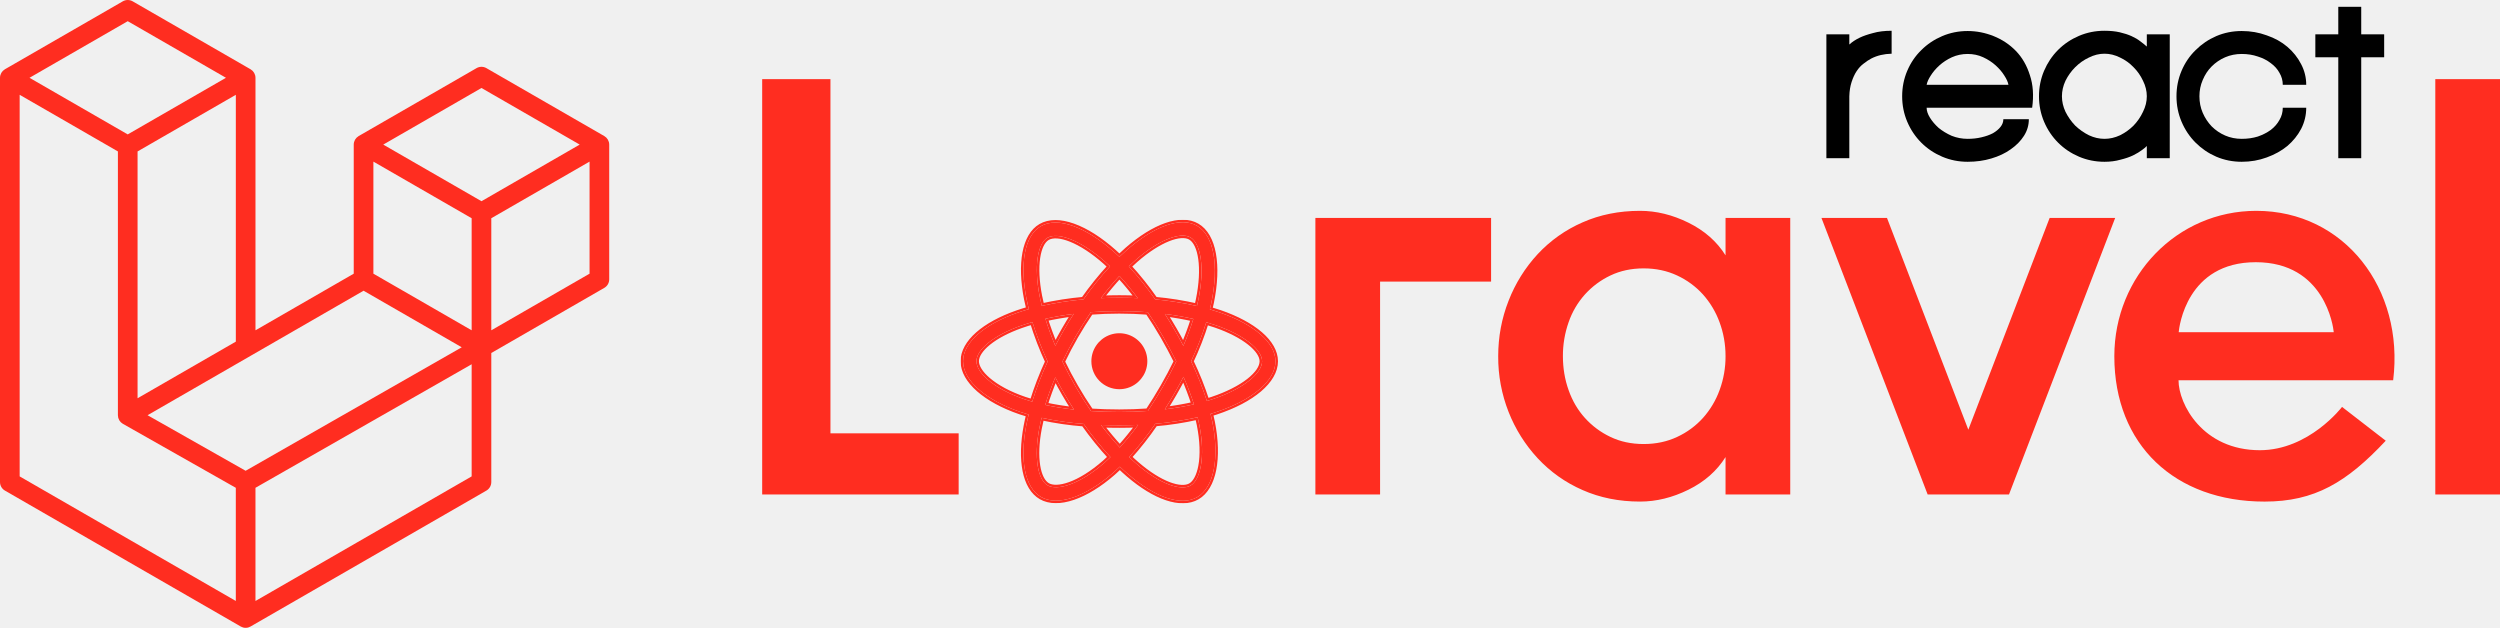
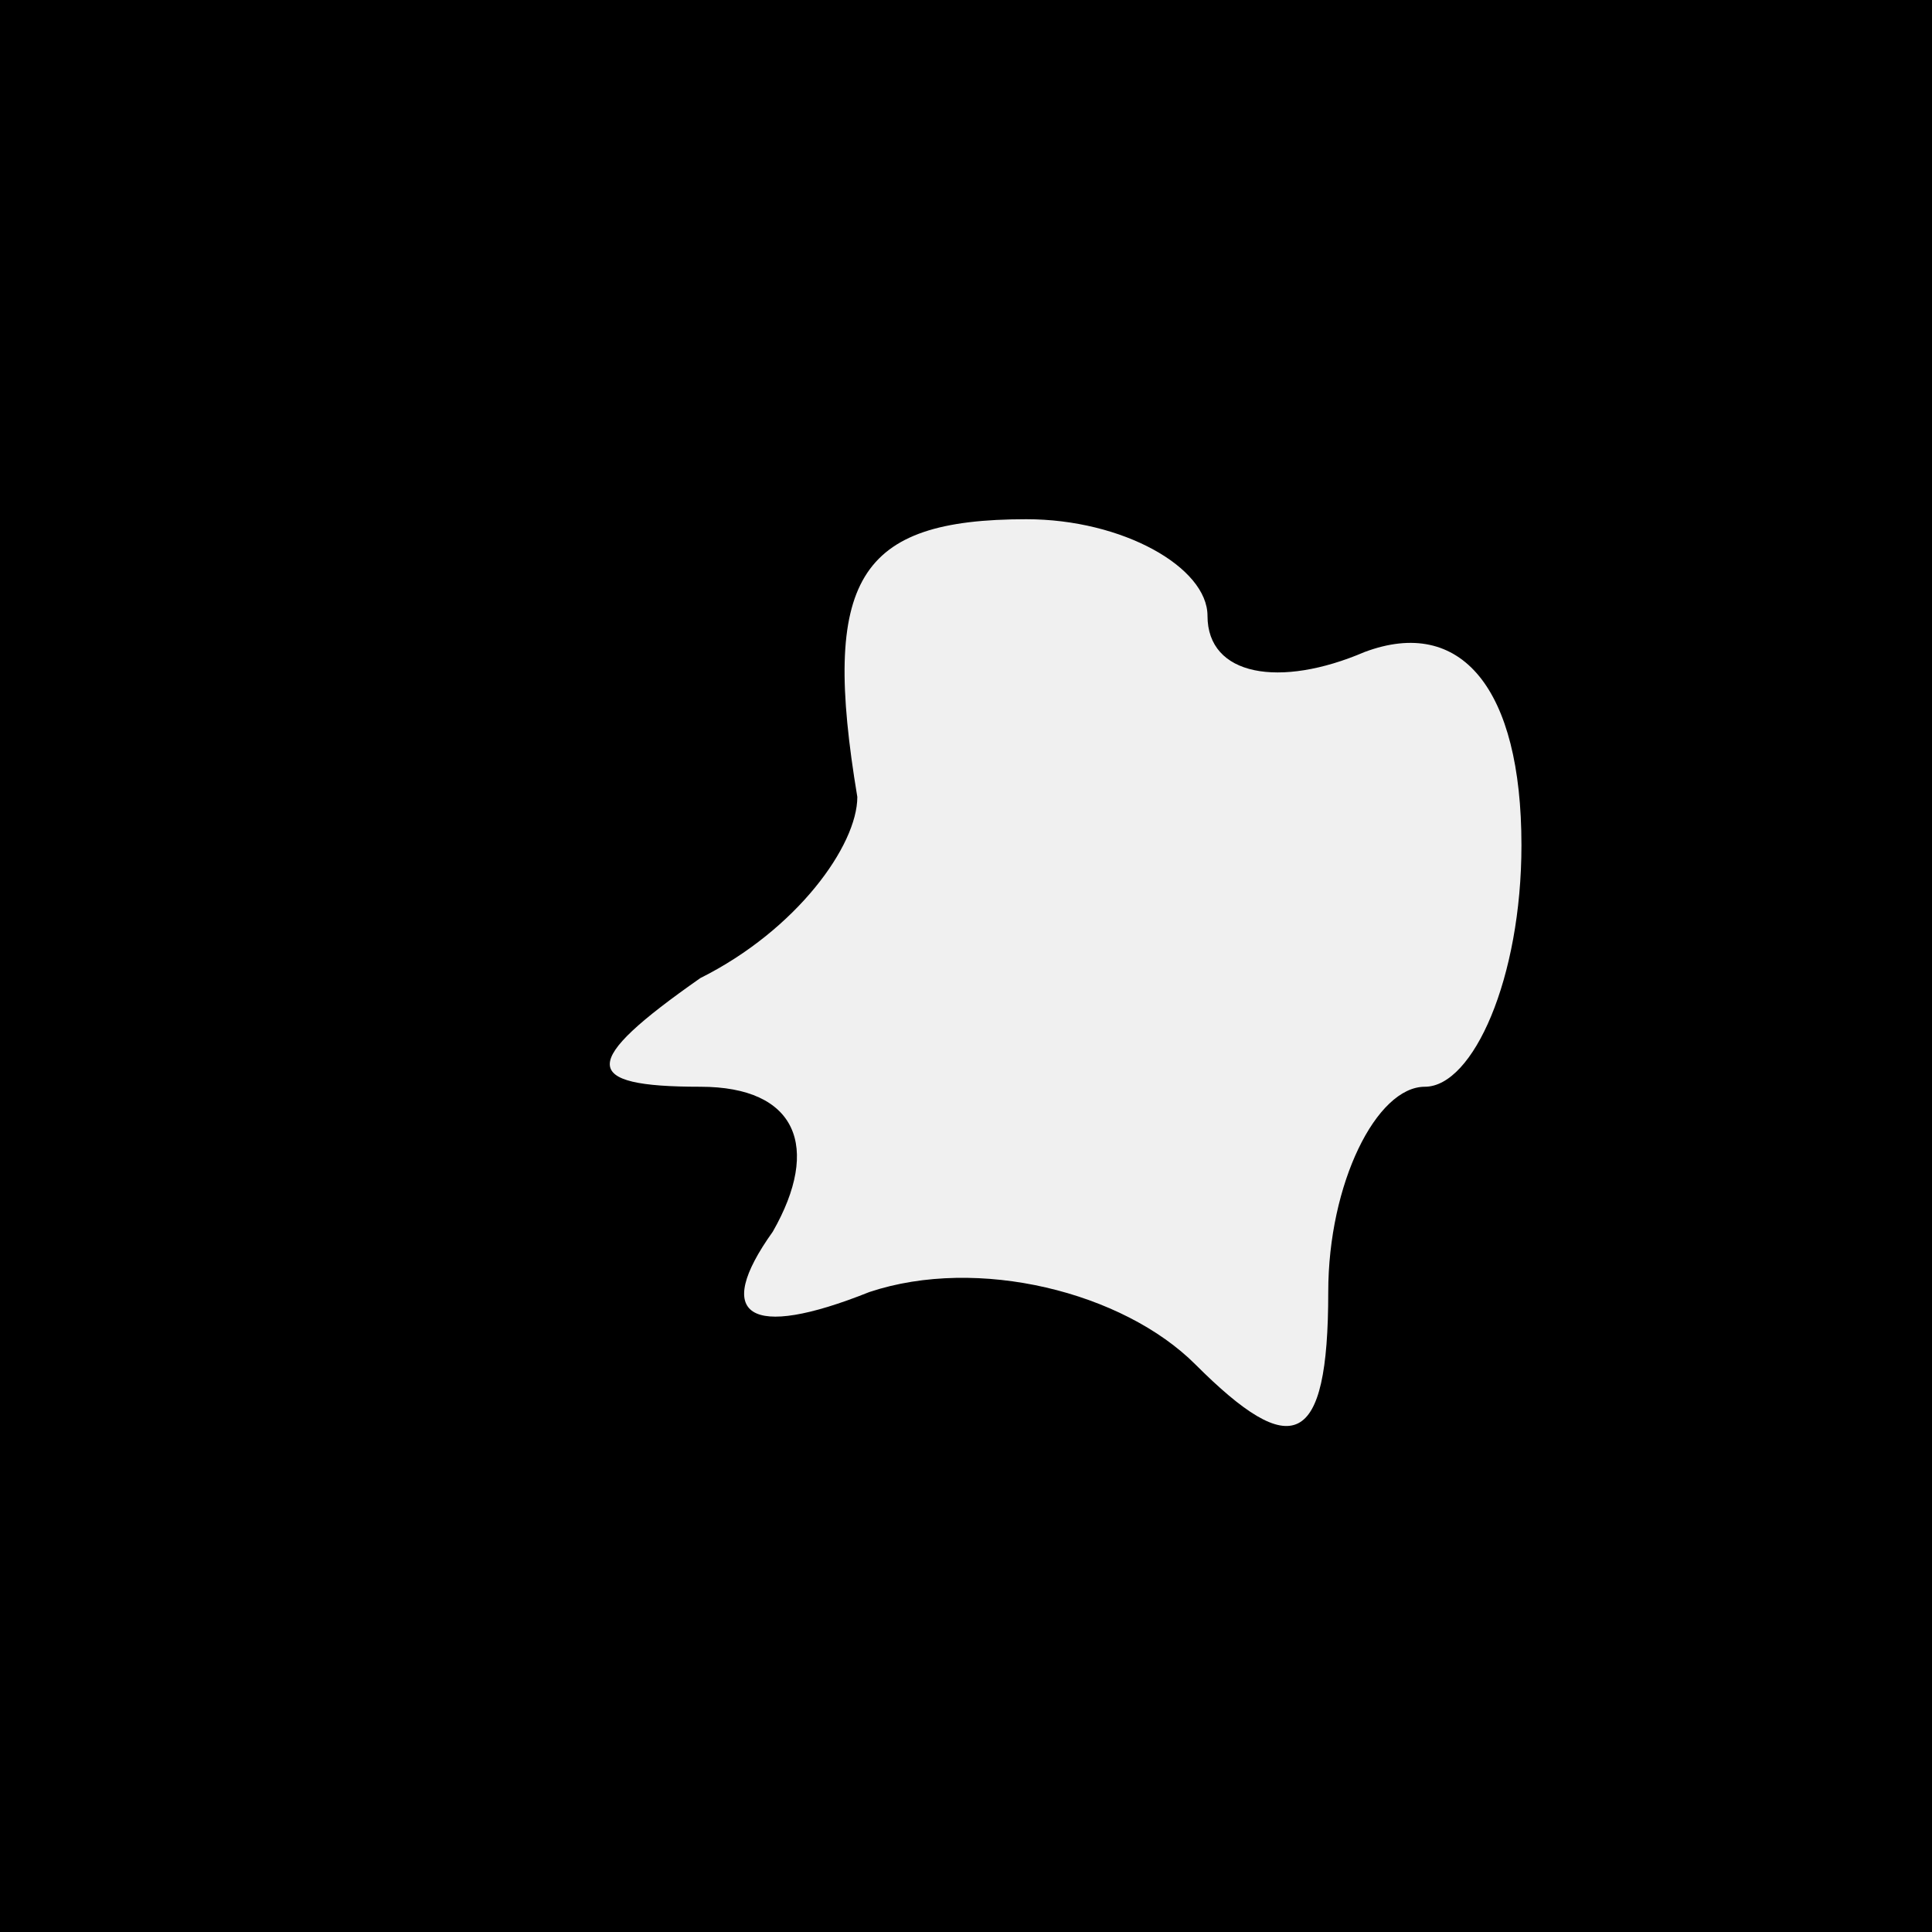
- <svg xmlns="http://www.w3.org/2000/svg" width="1991" height="500" viewBox="0 0 1991 500" fill="none">
-   <mask id="path-1-outside-1_1_7" maskUnits="userSpaceOnUse" x="765" y="175" width="253" height="226" fill="black">
-     <rect fill="white" x="765" y="175" width="253" height="226" />
-     <path d="M971.537 248.894C968.887 247.988 966.217 247.145 963.529 246.365C963.975 244.551 964.386 242.726 964.763 240.892C970.827 211.403 966.862 187.646 953.33 179.825C940.374 172.321 919.125 180.141 897.69 198.84C895.582 200.685 893.518 202.585 891.496 204.541C890.149 203.242 888.767 201.97 887.35 200.727C864.884 180.732 842.365 172.31 828.849 180.157C815.893 187.677 812.042 210.009 817.499 237.958C818.045 240.722 818.658 243.474 819.339 246.214C816.152 247.121 813.073 248.09 810.13 249.117C783.823 258.316 767 272.739 767 287.696C767 303.15 785.056 318.646 812.488 328.042C814.713 328.799 816.959 329.502 819.225 330.152C818.489 333.085 817.838 336.051 817.271 339.05C812.089 366.518 816.131 388.321 829.062 395.795C842.417 403.511 864.822 395.582 886.661 376.458C888.389 374.945 890.116 373.347 891.844 371.664C894.027 373.775 896.273 375.824 898.581 377.811C919.726 396.043 940.607 403.408 953.517 395.914C966.862 388.171 971.2 364.746 965.566 336.246C965.134 334.07 964.637 331.848 964.074 329.582C965.649 329.115 967.192 328.633 968.702 328.136C997.206 318.667 1015.78 303.358 1015.78 287.711C1015.76 272.682 998.403 258.165 971.537 248.894ZM904.681 206.873C923.043 190.854 940.208 184.531 948.033 189.05C956.362 193.865 959.601 213.279 954.367 238.741C954.021 240.399 953.648 242.053 953.247 243.701C942.289 241.208 931.177 239.449 919.985 238.435C913.577 229.204 906.553 220.417 898.959 212.133C900.818 210.33 902.722 208.576 904.671 206.873H904.681ZM840.453 300.476C842.702 304.829 845.053 309.129 847.507 313.376C850.005 317.708 852.608 321.977 855.317 326.182C847.616 325.345 839.963 324.111 832.389 322.487C834.586 315.376 837.292 307.991 840.453 300.476ZM840.453 275.429C837.343 268.074 834.711 260.84 832.55 253.853C839.65 252.262 847.216 250.962 855.104 249.977C852.461 254.102 849.918 258.288 847.475 262.534C845.033 266.781 842.687 271.079 840.437 275.429H840.453ZM846.102 287.955C849.377 281.124 852.905 274.425 856.685 267.857C860.461 261.292 864.481 254.878 868.745 248.614C876.146 248.054 883.733 247.759 891.398 247.759C899.063 247.759 906.697 248.054 914.093 248.619C918.311 254.869 922.307 261.261 926.08 267.795C929.853 274.328 933.427 280.996 936.803 287.799C933.472 294.654 929.906 301.381 926.106 307.981C922.336 314.545 918.363 320.978 914.186 327.281C906.801 327.799 899.156 328.084 891.382 328.084C883.609 328.084 876.109 327.84 868.859 327.369C864.564 321.084 860.511 314.642 856.7 308.043C852.89 301.444 849.352 294.748 846.087 287.955H846.102ZM935.305 313.303C937.81 308.957 940.215 304.553 942.519 300.093C945.678 307.255 948.467 314.576 950.874 322.025C943.21 323.751 935.462 325.074 927.661 325.99C930.293 321.813 932.842 317.584 935.305 313.303ZM942.416 275.434C940.121 271.063 937.736 266.744 935.258 262.477C932.84 258.269 930.319 254.113 927.697 250.008C935.632 251.013 943.245 252.35 950.381 253.983C948.087 261.262 945.428 268.421 942.416 275.434ZM891.502 219.747C896.677 225.401 901.563 231.314 906.143 237.461C896.347 236.994 886.545 236.994 876.736 237.461C881.572 231.066 886.521 225.131 891.502 219.747ZM834.198 189.366C842.521 184.536 860.924 191.439 880.323 208.682C881.561 209.786 882.81 210.941 884.054 212.139C876.422 220.421 869.348 229.201 862.878 238.42C851.711 239.426 840.621 241.157 829.678 243.602C829.046 241.059 828.476 238.499 827.968 235.922C823.278 211.962 826.382 193.901 834.198 189.366ZM822.065 319.89C819.992 319.299 817.945 318.658 815.924 317.967C803.796 313.821 793.779 308.411 786.901 302.518C780.744 297.237 777.624 291.966 777.624 287.696C777.624 278.621 791.13 267.043 813.654 259.191C816.483 258.207 819.337 257.307 822.215 256.491C825.561 267.242 829.612 277.759 834.343 287.976C829.555 298.333 825.454 308.994 822.065 319.89ZM879.659 368.436C870.004 376.894 860.333 382.89 851.808 385.911C844.148 388.622 838.048 388.7 834.363 386.569C826.517 382.035 823.252 364.523 827.704 341.035C828.232 338.271 828.837 335.507 829.518 332.743C840.57 335.124 851.771 336.75 863.044 337.609C869.577 346.876 876.71 355.706 884.396 364.041C882.852 365.559 881.271 367.021 879.659 368.436ZM891.797 356.402C886.76 350.955 881.732 344.927 876.83 338.449C881.594 338.636 886.445 338.729 891.382 338.729C896.451 338.729 901.468 338.62 906.412 338.397C901.849 344.643 896.971 350.652 891.797 356.402ZM956.331 371.219C954.849 379.221 951.869 384.559 948.184 386.694C940.342 391.244 923.577 385.331 905.5 369.736C903.427 367.954 901.354 366.041 899.244 364.036C906.781 355.668 913.747 346.803 920.094 337.501C931.429 336.54 942.685 334.8 953.781 332.292C954.289 334.344 954.738 336.355 955.128 338.325C957.621 350.918 957.979 362.31 956.331 371.219ZM965.349 318.024C963.991 318.475 962.591 318.911 961.171 319.336C957.692 308.535 953.483 297.983 948.572 287.753C953.299 277.659 957.343 267.26 960.679 256.626C963.224 257.367 965.696 258.145 968.075 258.969C991.096 266.908 1005.14 278.663 1005.14 287.696C1005.14 297.335 989.971 309.846 965.349 318.024Z" />
-   </mask>
-   <path d="M971.537 248.894C968.887 247.988 966.217 247.145 963.529 246.365C963.975 244.551 964.386 242.726 964.763 240.892C970.827 211.403 966.862 187.646 953.33 179.825C940.374 172.321 919.125 180.141 897.69 198.84C895.582 200.685 893.518 202.585 891.496 204.541C890.149 203.242 888.767 201.97 887.35 200.727C864.884 180.732 842.365 172.31 828.849 180.157C815.893 187.677 812.042 210.009 817.499 237.958C818.045 240.722 818.658 243.474 819.339 246.214C816.152 247.121 813.073 248.09 810.13 249.117C783.823 258.316 767 272.739 767 287.696C767 303.15 785.056 318.646 812.488 328.042C814.713 328.799 816.959 329.502 819.225 330.152C818.489 333.085 817.838 336.051 817.271 339.05C812.089 366.518 816.131 388.321 829.062 395.795C842.417 403.511 864.822 395.582 886.661 376.458C888.389 374.945 890.116 373.347 891.844 371.664C894.027 373.775 896.273 375.824 898.581 377.811C919.726 396.043 940.607 403.408 953.517 395.914C966.862 388.171 971.2 364.746 965.566 336.246C965.134 334.07 964.637 331.848 964.074 329.582C965.649 329.115 967.192 328.633 968.702 328.136C997.206 318.667 1015.78 303.358 1015.78 287.711C1015.76 272.682 998.403 258.165 971.537 248.894ZM904.681 206.873C923.043 190.854 940.208 184.531 948.033 189.05C956.362 193.865 959.601 213.279 954.367 238.741C954.021 240.399 953.648 242.053 953.247 243.701C942.289 241.208 931.177 239.449 919.985 238.435C913.577 229.204 906.553 220.417 898.959 212.133C900.818 210.33 902.722 208.576 904.671 206.873H904.681ZM840.453 300.476C842.702 304.829 845.053 309.129 847.507 313.376C850.005 317.708 852.608 321.977 855.317 326.182C847.616 325.345 839.963 324.111 832.389 322.487C834.586 315.376 837.292 307.991 840.453 300.476ZM840.453 275.429C837.343 268.074 834.711 260.84 832.55 253.853C839.65 252.262 847.216 250.962 855.104 249.977C852.461 254.102 849.918 258.288 847.475 262.534C845.033 266.781 842.687 271.079 840.437 275.429H840.453ZM846.102 287.955C849.377 281.124 852.905 274.425 856.685 267.857C860.461 261.292 864.481 254.878 868.745 248.614C876.146 248.054 883.733 247.759 891.398 247.759C899.063 247.759 906.697 248.054 914.093 248.619C918.311 254.869 922.307 261.261 926.08 267.795C929.853 274.328 933.427 280.996 936.803 287.799C933.472 294.654 929.906 301.381 926.106 307.981C922.336 314.545 918.363 320.978 914.186 327.281C906.801 327.799 899.156 328.084 891.382 328.084C883.609 328.084 876.109 327.84 868.859 327.369C864.564 321.084 860.511 314.642 856.7 308.043C852.89 301.444 849.352 294.748 846.087 287.955H846.102ZM935.305 313.303C937.81 308.957 940.215 304.553 942.519 300.093C945.678 307.255 948.467 314.576 950.874 322.025C943.21 323.751 935.462 325.074 927.661 325.99C930.293 321.813 932.842 317.584 935.305 313.303ZM942.416 275.434C940.121 271.063 937.736 266.744 935.258 262.477C932.84 258.269 930.319 254.113 927.697 250.008C935.632 251.013 943.245 252.35 950.381 253.983C948.087 261.262 945.428 268.421 942.416 275.434ZM891.502 219.747C896.677 225.401 901.563 231.314 906.143 237.461C896.347 236.994 886.545 236.994 876.736 237.461C881.572 231.066 886.521 225.131 891.502 219.747ZM834.198 189.366C842.521 184.536 860.924 191.439 880.323 208.682C881.561 209.786 882.81 210.941 884.054 212.139C876.422 220.421 869.348 229.201 862.878 238.42C851.711 239.426 840.621 241.157 829.678 243.602C829.046 241.059 828.476 238.499 827.968 235.922C823.278 211.962 826.382 193.901 834.198 189.366ZM822.065 319.89C819.992 319.299 817.945 318.658 815.924 317.967C803.796 313.821 793.779 308.411 786.901 302.518C780.744 297.237 777.624 291.966 777.624 287.696C777.624 278.621 791.13 267.043 813.654 259.191C816.483 258.207 819.337 257.307 822.215 256.491C825.561 267.242 829.612 277.759 834.343 287.976C829.555 298.333 825.454 308.994 822.065 319.89ZM879.659 368.436C870.004 376.894 860.333 382.89 851.808 385.911C844.148 388.622 838.048 388.7 834.363 386.569C826.517 382.035 823.252 364.523 827.704 341.035C828.232 338.271 828.837 335.507 829.518 332.743C840.57 335.124 851.771 336.75 863.044 337.609C869.577 346.876 876.71 355.706 884.396 364.041C882.852 365.559 881.271 367.021 879.659 368.436ZM891.797 356.402C886.76 350.955 881.732 344.927 876.83 338.449C881.594 338.636 886.445 338.729 891.382 338.729C896.451 338.729 901.468 338.62 906.412 338.397C901.849 344.643 896.971 350.652 891.797 356.402ZM956.331 371.219C954.849 379.221 951.869 384.559 948.184 386.694C940.342 391.244 923.577 385.331 905.5 369.736C903.427 367.954 901.354 366.041 899.244 364.036C906.781 355.668 913.747 346.803 920.094 337.501C931.429 336.54 942.685 334.8 953.781 332.292C954.289 334.344 954.738 336.355 955.128 338.325C957.621 350.918 957.979 362.31 956.331 371.219ZM965.349 318.024C963.991 318.475 962.591 318.911 961.171 319.336C957.692 308.535 953.483 297.983 948.572 287.753C953.299 277.659 957.343 267.26 960.679 256.626C963.224 257.367 965.696 258.145 968.075 258.969C991.096 266.908 1005.14 278.663 1005.14 287.696C1005.14 297.335 989.971 309.846 965.349 318.024Z" fill="#FF2D20" />
-   <path d="M971.537 248.894C968.887 247.988 966.217 247.145 963.529 246.365C963.975 244.551 964.386 242.726 964.763 240.892C970.827 211.403 966.862 187.646 953.33 179.825C940.374 172.321 919.125 180.141 897.69 198.84C895.582 200.685 893.518 202.585 891.496 204.541C890.149 203.242 888.767 201.97 887.35 200.727C864.884 180.732 842.365 172.31 828.849 180.157C815.893 187.677 812.042 210.009 817.499 237.958C818.045 240.722 818.658 243.474 819.339 246.214C816.152 247.121 813.073 248.09 810.13 249.117C783.823 258.316 767 272.739 767 287.696C767 303.15 785.056 318.646 812.488 328.042C814.713 328.799 816.959 329.502 819.225 330.152C818.489 333.085 817.838 336.051 817.271 339.05C812.089 366.518 816.131 388.321 829.062 395.795C842.417 403.511 864.822 395.582 886.661 376.458C888.389 374.945 890.116 373.347 891.844 371.664C894.027 373.775 896.273 375.824 898.581 377.811C919.726 396.043 940.607 403.408 953.517 395.914C966.862 388.171 971.2 364.746 965.566 336.246C965.134 334.07 964.637 331.848 964.074 329.582C965.649 329.115 967.192 328.633 968.702 328.136C997.206 318.667 1015.78 303.358 1015.78 287.711C1015.76 272.682 998.403 258.165 971.537 248.894ZM904.681 206.873C923.043 190.854 940.208 184.531 948.033 189.05C956.362 193.865 959.601 213.279 954.367 238.741C954.021 240.399 953.648 242.053 953.247 243.701C942.289 241.208 931.177 239.449 919.985 238.435C913.577 229.204 906.553 220.417 898.959 212.133C900.818 210.33 902.722 208.576 904.671 206.873H904.681ZM840.453 300.476C842.702 304.829 845.053 309.129 847.507 313.376C850.005 317.708 852.608 321.977 855.317 326.182C847.616 325.345 839.963 324.111 832.389 322.487C834.586 315.376 837.292 307.991 840.453 300.476ZM840.453 275.429C837.343 268.074 834.711 260.84 832.55 253.853C839.65 252.262 847.216 250.962 855.104 249.977C852.461 254.102 849.918 258.288 847.475 262.534C845.033 266.781 842.687 271.079 840.437 275.429H840.453ZM846.102 287.955C849.377 281.124 852.905 274.425 856.685 267.857C860.461 261.292 864.481 254.878 868.745 248.614C876.146 248.054 883.733 247.759 891.398 247.759C899.063 247.759 906.697 248.054 914.093 248.619C918.311 254.869 922.307 261.261 926.08 267.795C929.853 274.328 933.427 280.996 936.803 287.799C933.472 294.654 929.906 301.381 926.106 307.981C922.336 314.545 918.363 320.978 914.186 327.281C906.801 327.799 899.156 328.084 891.382 328.084C883.609 328.084 876.109 327.84 868.859 327.369C864.564 321.084 860.511 314.642 856.7 308.043C852.89 301.444 849.352 294.748 846.087 287.955H846.102ZM935.305 313.303C937.81 308.957 940.215 304.553 942.519 300.093C945.678 307.255 948.467 314.576 950.874 322.025C943.21 323.751 935.462 325.074 927.661 325.99C930.293 321.813 932.842 317.584 935.305 313.303ZM942.416 275.434C940.121 271.063 937.736 266.744 935.258 262.477C932.84 258.269 930.319 254.113 927.697 250.008C935.632 251.013 943.245 252.35 950.381 253.983C948.087 261.262 945.428 268.421 942.416 275.434ZM891.502 219.747C896.677 225.401 901.563 231.314 906.143 237.461C896.347 236.994 886.545 236.994 876.736 237.461C881.572 231.066 886.521 225.131 891.502 219.747ZM834.198 189.366C842.521 184.536 860.924 191.439 880.323 208.682C881.561 209.786 882.81 210.941 884.054 212.139C876.422 220.421 869.348 229.201 862.878 238.42C851.711 239.426 840.621 241.157 829.678 243.602C829.046 241.059 828.476 238.499 827.968 235.922C823.278 211.962 826.382 193.901 834.198 189.366ZM822.065 319.89C819.992 319.299 817.945 318.658 815.924 317.967C803.796 313.821 793.779 308.411 786.901 302.518C780.744 297.237 777.624 291.966 777.624 287.696C777.624 278.621 791.13 267.043 813.654 259.191C816.483 258.207 819.337 257.307 822.215 256.491C825.561 267.242 829.612 277.759 834.343 287.976C829.555 298.333 825.454 308.994 822.065 319.89ZM879.659 368.436C870.004 376.894 860.333 382.89 851.808 385.911C844.148 388.622 838.048 388.7 834.363 386.569C826.517 382.035 823.252 364.523 827.704 341.035C828.232 338.271 828.837 335.507 829.518 332.743C840.57 335.124 851.771 336.75 863.044 337.609C869.577 346.876 876.71 355.706 884.396 364.041C882.852 365.559 881.271 367.021 879.659 368.436ZM891.797 356.402C886.76 350.955 881.732 344.927 876.83 338.449C881.594 338.636 886.445 338.729 891.382 338.729C896.451 338.729 901.468 338.62 906.412 338.397C901.849 344.643 896.971 350.652 891.797 356.402ZM956.331 371.219C954.849 379.221 951.869 384.559 948.184 386.694C940.342 391.244 923.577 385.331 905.5 369.736C903.427 367.954 901.354 366.041 899.244 364.036C906.781 355.668 913.747 346.803 920.094 337.501C931.429 336.54 942.685 334.8 953.781 332.292C954.289 334.344 954.738 336.355 955.128 338.325C957.621 350.918 957.979 362.31 956.331 371.219ZM965.349 318.024C963.991 318.475 962.591 318.911 961.171 319.336C957.692 308.535 953.483 297.983 948.572 287.753C953.299 277.659 957.343 267.26 960.679 256.626C963.224 257.367 965.696 258.145 968.075 258.969C991.096 266.908 1005.14 278.663 1005.14 287.696C1005.14 297.335 989.971 309.846 965.349 318.024Z" stroke="#FF2D20" stroke-width="4" mask="url(#path-1-outside-1_1_7)" />
-   <path d="M891.382 309.96C895.793 309.974 900.109 308.679 903.783 306.24C907.457 303.8 910.325 300.324 912.023 296.253C913.721 292.182 914.172 287.699 913.321 283.372C912.469 279.044 910.352 275.066 907.239 271.943C904.125 268.819 900.154 266.689 895.829 265.823C891.504 264.957 887.02 265.394 882.944 267.079C878.867 268.764 875.383 271.62 872.931 275.286C870.479 278.953 869.17 283.264 869.17 287.675C869.164 290.597 869.733 293.492 870.847 296.193C871.96 298.895 873.595 301.351 875.658 303.421C877.72 305.49 880.171 307.133 882.869 308.255C885.567 309.377 888.46 309.957 891.382 309.96Z" fill="#FF2D20" />
-   <path fill-rule="evenodd" clip-rule="evenodd" d="M484.904 113.113C485.084 113.78 485.176 114.467 485.178 115.157V222.481C485.178 223.859 484.815 225.212 484.125 226.404C483.435 227.596 482.443 228.584 481.25 229.27L391.267 281.132V383.926C391.267 386.724 389.782 389.306 387.359 390.715L199.527 498.958C199.097 499.202 198.628 499.359 198.159 499.525C197.984 499.584 197.817 499.691 197.632 499.74C196.319 500.087 194.939 500.087 193.626 499.74C193.411 499.682 193.215 499.564 193.01 499.486C192.58 499.33 192.131 499.193 191.72 498.958L3.928 390.715C2.735 390.029 1.744 389.04 1.054 387.848C0.365 386.656 0.001 385.304 0 383.926L0 61.955C0 61.251 0.098 60.566 0.274 59.901C0.332 59.676 0.469 59.471 0.547 59.246C0.694 58.835 0.831 58.414 1.046 58.033C1.192 57.779 1.407 57.573 1.583 57.338C1.808 57.025 2.013 56.703 2.277 56.429C2.501 56.204 2.795 56.038 3.049 55.842C3.332 55.607 3.586 55.353 3.908 55.167L97.819 1.045C99.008 0.36 100.356 0 101.728 0C103.099 0 104.447 0.36 105.636 1.045L199.537 55.167H199.557C199.869 55.363 200.133 55.607 200.417 55.832C200.671 56.028 200.954 56.204 201.179 56.419C201.452 56.703 201.648 57.025 201.882 57.338C202.048 57.573 202.273 57.779 202.41 58.033C202.635 58.424 202.762 58.835 202.918 59.246C202.996 59.471 203.133 59.676 203.192 59.911C203.371 60.578 203.463 61.265 203.465 61.955V263.055L281.713 217.952V115.148C281.713 114.463 281.81 113.768 281.986 113.113C282.055 112.878 282.182 112.673 282.26 112.448C282.416 112.037 282.553 111.617 282.768 111.235C282.915 110.981 283.13 110.775 283.296 110.541C283.53 110.228 283.726 109.905 283.999 109.631C284.224 109.406 284.507 109.24 284.761 109.044C285.054 108.809 285.309 108.555 285.621 108.369L379.542 54.248C380.73 53.562 382.078 53.201 383.45 53.201C384.822 53.201 386.17 53.562 387.359 54.248L481.26 108.369C481.592 108.565 481.846 108.809 482.139 109.034C482.383 109.23 482.667 109.406 482.891 109.621C483.165 109.905 483.36 110.228 483.595 110.541C483.771 110.775 483.986 110.981 484.123 111.235C484.347 111.617 484.474 112.037 484.631 112.448C484.719 112.673 484.846 112.878 484.904 113.113ZM469.524 217.952V128.705L436.664 147.642L391.267 173.808V263.055L469.534 217.952H469.524ZM375.623 379.397V290.091L330.969 315.621L203.455 388.475V478.622L375.623 379.397ZM15.653 75.503V379.397L187.802 478.612V388.485L97.868 337.532L97.839 337.513L97.8 337.493C97.497 337.317 97.243 337.063 96.959 336.847C96.715 336.652 96.432 336.495 96.217 336.28L96.197 336.251C95.943 336.006 95.767 335.703 95.552 335.429C95.357 335.165 95.122 334.94 94.966 334.666L94.956 334.637C94.78 334.343 94.673 333.991 94.546 333.659C94.419 333.365 94.253 333.091 94.175 332.778C94.077 332.407 94.057 332.006 94.018 331.624C93.979 331.331 93.901 331.037 93.901 330.744V120.606L48.514 94.43L15.653 75.503ZM101.737 16.872L23.5 61.955L101.718 107.039L179.946 61.946L101.718 16.872H101.737ZM142.425 298.23L187.812 272.074V75.503L154.951 94.44L109.554 120.606V317.177L142.425 298.23ZM383.45 70.074L305.222 115.157L383.45 160.241L461.668 115.148L383.45 70.074ZM375.623 173.808L330.227 147.642L297.366 128.705V217.952L342.753 244.108L375.623 263.055V173.808ZM195.619 374.927L310.362 309.351L367.719 276.583L289.549 231.529L199.547 283.401L117.518 330.675L195.619 374.927Z" fill="#FF2D20" />
-   <path fill-rule="evenodd" clip-rule="evenodd" d="M661.371 63V345.115H763.474V393.787H607V63H661.371ZM1047.57 393.787V173.576H1187.5V224.268H1099.09V393.811H1047.57V393.787ZM1374.22 203.347V173.576H1425.75V393.799H1374.22V364.016C1367.29 375.045 1357.45 383.712 1344.68 390.004C1331.92 396.308 1319.08 399.454 1306.15 399.454C1289.45 399.454 1274.17 396.394 1260.3 390.249C1246.79 384.36 1234.64 375.751 1224.61 364.958C1214.66 354.224 1206.81 341.728 1201.45 328.112C1195.88 313.965 1193.07 298.88 1193.17 283.675C1193.17 268.251 1195.93 253.513 1201.45 239.484C1206.77 225.777 1214.62 213.193 1224.6 202.393C1234.64 191.605 1246.79 183 1260.3 177.114C1274.17 170.969 1289.45 167.909 1306.15 167.909C1319.07 167.909 1331.92 171.055 1344.68 177.359C1357.45 183.663 1367.29 192.318 1374.22 203.347ZM1369.5 310.619C1372.67 301.995 1374.27 292.875 1374.22 283.688C1374.22 274.225 1372.63 265.252 1369.5 256.757C1366.54 248.576 1362.06 241.035 1356.27 234.538C1350.5 228.166 1343.5 223.021 1335.7 219.408C1327.67 215.638 1318.75 213.74 1308.99 213.74C1299.22 213.74 1290.39 215.638 1282.52 219.408C1274.81 223.064 1267.9 228.206 1262.19 234.538C1256.42 241.001 1252 248.551 1249.2 256.744C1246.17 265.399 1244.65 274.508 1244.7 283.675C1244.7 293.126 1246.18 302.111 1249.2 310.606C1252.18 319.126 1256.52 326.52 1262.19 332.824C1267.9 339.159 1274.81 344.302 1282.52 347.955C1290.39 351.737 1299.22 353.623 1308.99 353.623C1318.75 353.623 1327.67 351.737 1335.7 347.955C1343.51 344.346 1350.5 339.2 1356.27 332.824C1362.06 326.332 1366.54 318.795 1369.5 310.619ZM1632.33 173.576H1684.52L1599.96 393.799H1535.18L1450.61 173.576H1502.8L1567.57 342.214L1632.33 173.576ZM1796.91 167.909C1867.06 167.909 1914.91 230.07 1905.92 302.821H1734.98C1734.98 321.819 1754.17 358.544 1799.74 358.544C1838.92 358.544 1865.19 324.084 1865.2 324.06L1900.01 350.991C1868.89 384.202 1843.4 399.467 1803.49 399.467C1732.19 399.467 1683.85 354.369 1683.85 283.688C1683.85 219.751 1733.82 167.909 1796.91 167.909ZM1735.11 264.542H1858.6C1858.22 260.307 1851.52 208.819 1796.49 208.819C1741.45 208.819 1735.51 260.307 1735.11 264.542ZM1939.47 393.787V63H1991V393.787H1939.47Z" fill="#FF2D20" />
-   <path d="M1472.8 35.462C1474.96 33.432 1477.74 31.605 1481.12 29.981C1483.96 28.628 1487.48 27.41 1491.68 26.327C1495.87 25.109 1500.81 24.5 1506.49 24.5V42.77C1500.4 42.905 1494.99 44.191 1490.25 46.627C1488.22 47.71 1486.19 49.063 1484.16 50.687C1482.13 52.176 1480.31 54.138 1478.68 56.574C1477.06 59.01 1475.71 61.92 1474.62 65.303C1473.54 68.551 1472.93 72.34 1472.8 76.671V126H1454.53V27.342H1472.8V35.462Z" fill="black" />
-   <path d="M1615.77 94.941C1615.77 99.678 1614.49 104.076 1611.91 108.136C1609.34 112.196 1605.82 115.782 1601.36 118.895C1597.03 122.008 1591.89 124.444 1585.93 126.203C1580.11 127.962 1573.82 128.842 1567.05 128.842C1559.88 128.842 1553.11 127.489 1546.75 124.782C1540.39 122.075 1534.84 118.354 1530.11 113.617C1525.37 108.88 1521.65 103.332 1518.94 96.971C1516.23 90.61 1514.88 83.844 1514.88 76.671C1514.88 69.498 1516.23 62.732 1518.94 56.371C1521.65 50.01 1525.37 44.529 1530.11 39.928C1534.84 35.191 1540.39 31.47 1546.75 28.763C1553.11 26.056 1559.88 24.703 1567.05 24.703C1574.09 24.703 1580.99 26.056 1587.76 28.763C1594.52 31.47 1600.41 35.394 1605.42 40.537C1610.43 45.68 1614.15 52.108 1616.58 59.822C1619.15 67.401 1619.76 76.062 1618.41 85.806H1534.37C1534.37 88.242 1535.25 90.881 1537.01 93.723C1538.77 96.565 1541.07 99.272 1543.91 101.843C1546.89 104.279 1550.34 106.377 1554.26 108.136C1558.32 109.76 1562.59 110.572 1567.05 110.572C1570.98 110.572 1574.63 110.166 1578.01 109.354C1581.53 108.542 1584.58 107.459 1587.15 106.106C1589.72 104.617 1591.75 102.926 1593.24 101.031C1594.73 99.136 1595.47 97.106 1595.47 94.941H1615.77ZM1599.53 67.536C1599.13 65.371 1598.04 62.935 1596.28 60.228C1594.52 57.386 1592.22 54.679 1589.38 52.108C1586.54 49.537 1583.22 47.371 1579.43 45.612C1575.65 43.853 1571.52 42.973 1567.05 42.973C1562.59 42.973 1558.39 43.853 1554.47 45.612C1550.68 47.371 1547.36 49.537 1544.52 52.108C1541.68 54.679 1539.38 57.386 1537.62 60.228C1535.86 62.935 1534.77 65.371 1534.37 67.536H1599.53Z" fill="black" />
-   <path d="M1709.72 126V116.256C1709.04 117.068 1707.76 118.151 1705.86 119.504C1704.1 120.857 1701.74 122.278 1698.76 123.767C1695.92 125.12 1692.53 126.271 1688.61 127.218C1684.82 128.301 1680.62 128.842 1676.02 128.842C1668.85 128.842 1662.08 127.489 1655.72 124.782C1649.36 122.075 1643.81 118.354 1639.08 113.617C1634.34 108.88 1630.62 103.332 1627.91 96.971C1625.21 90.61 1623.85 83.844 1623.85 76.671C1623.85 69.498 1625.21 62.732 1627.91 56.371C1630.62 50.01 1634.34 44.462 1639.08 39.725C1643.81 34.988 1649.36 31.267 1655.72 28.56C1662.08 25.853 1668.85 24.5 1676.02 24.5C1680.62 24.5 1684.68 24.906 1688.2 25.718C1691.72 26.53 1694.83 27.545 1697.54 28.763C1700.25 29.981 1702.55 31.334 1704.44 32.823C1706.47 34.312 1708.23 35.733 1709.72 37.086V27.342H1727.99V126H1709.72ZM1642.12 76.671C1642.12 80.866 1643.07 84.994 1644.96 89.054C1646.99 93.114 1649.57 96.768 1652.68 100.016C1655.93 103.129 1659.58 105.7 1663.64 107.73C1667.7 109.625 1671.83 110.572 1676.02 110.572C1680.22 110.572 1684.35 109.625 1688.41 107.73C1692.47 105.7 1696.05 103.129 1699.16 100.016C1702.28 96.768 1704.78 93.114 1706.68 89.054C1708.71 84.994 1709.72 80.866 1709.72 76.671C1709.72 72.476 1708.71 68.348 1706.68 64.288C1704.78 60.228 1702.28 56.642 1699.16 53.529C1696.05 50.281 1692.47 47.71 1688.41 45.815C1684.35 43.785 1680.22 42.77 1676.02 42.77C1671.83 42.77 1667.7 43.785 1663.64 45.815C1659.58 47.71 1655.93 50.281 1652.68 53.529C1649.57 56.642 1646.99 60.228 1644.96 64.288C1643.07 68.348 1642.12 72.476 1642.12 76.671Z" fill="black" />
-   <path d="M1836.68 85.806C1836.68 91.761 1835.32 97.377 1832.62 102.655C1829.91 107.798 1826.25 112.331 1821.65 116.256C1817.05 120.045 1811.57 123.09 1805.21 125.391C1798.98 127.692 1792.35 128.842 1785.32 128.842C1778.14 128.842 1771.38 127.489 1765.02 124.782C1758.79 122.075 1753.31 118.354 1748.57 113.617C1743.84 108.88 1740.11 103.332 1737.41 96.971C1734.7 90.61 1733.35 83.844 1733.35 76.671C1733.35 69.498 1734.7 62.732 1737.41 56.371C1740.11 50.01 1743.84 44.529 1748.57 39.928C1753.31 35.191 1758.79 31.47 1765.02 28.763C1771.38 26.056 1778.14 24.703 1785.32 24.703C1792.35 24.703 1798.98 25.853 1805.21 28.154C1811.57 30.319 1817.05 33.364 1821.65 37.289C1826.25 41.214 1829.91 45.815 1832.62 51.093C1835.32 56.236 1836.68 61.717 1836.68 67.536H1818C1818 64.153 1817.12 60.972 1815.36 57.995C1813.74 55.018 1811.44 52.446 1808.46 50.281C1805.48 47.98 1802.03 46.221 1798.11 45.003C1794.18 43.65 1789.92 42.973 1785.32 42.973C1780.58 42.973 1776.18 43.853 1772.12 45.612C1768.06 47.371 1764.47 49.807 1761.36 52.92C1758.38 55.897 1756.02 59.484 1754.26 63.679C1752.5 67.739 1751.62 72.07 1751.62 76.671C1751.62 81.408 1752.5 85.806 1754.26 89.866C1756.02 93.926 1758.38 97.512 1761.36 100.625C1764.47 103.738 1768.06 106.174 1772.12 107.933C1776.18 109.692 1780.58 110.572 1785.32 110.572C1789.92 110.572 1794.18 109.963 1798.11 108.745C1802.03 107.392 1805.48 105.632 1808.46 103.467C1811.44 101.166 1813.74 98.527 1815.36 95.55C1817.12 92.573 1818 89.325 1818 85.806H1836.68Z" fill="black" />
-   <path d="M1862.21 126V45.612H1843.94V27.342H1862.21V5.418H1880.48V27.342H1898.75V45.612H1880.48V126H1862.21Z" fill="black" />
+ <svg xmlns="http://www.w3.org/2000/svg" version="1.0" width="16pt" height="16pt" viewBox="0 0 16 16" preserveAspectRatio="xMidYMid meet">
+   <g transform="translate(0,16) scale(0.1,-0.1)" fill="#000000" stroke="none">
+     <path d="M0 80 l0 -80 80 0 80 0 0 80 0 80 -80 0 -80 0 0 -80z m100 29 c0 -5 6 -6 13 -3 8 3 13 -3 13 -16 0 -11 -4 -20 -8 -20 -4 0 -8 -8 -8 -17 0 -13 -3 -14 -11 -6 -6 6 -18 9 -27 6 -10 -4 -13 -2 -8 5 4 7 2 12 -6 12 -10 0 -10 2 0 9 8 4 13 11 13 15 -3 18 0 23 14 23 8 0 15 -4 15 -8z" />
+   </g>
</svg>
